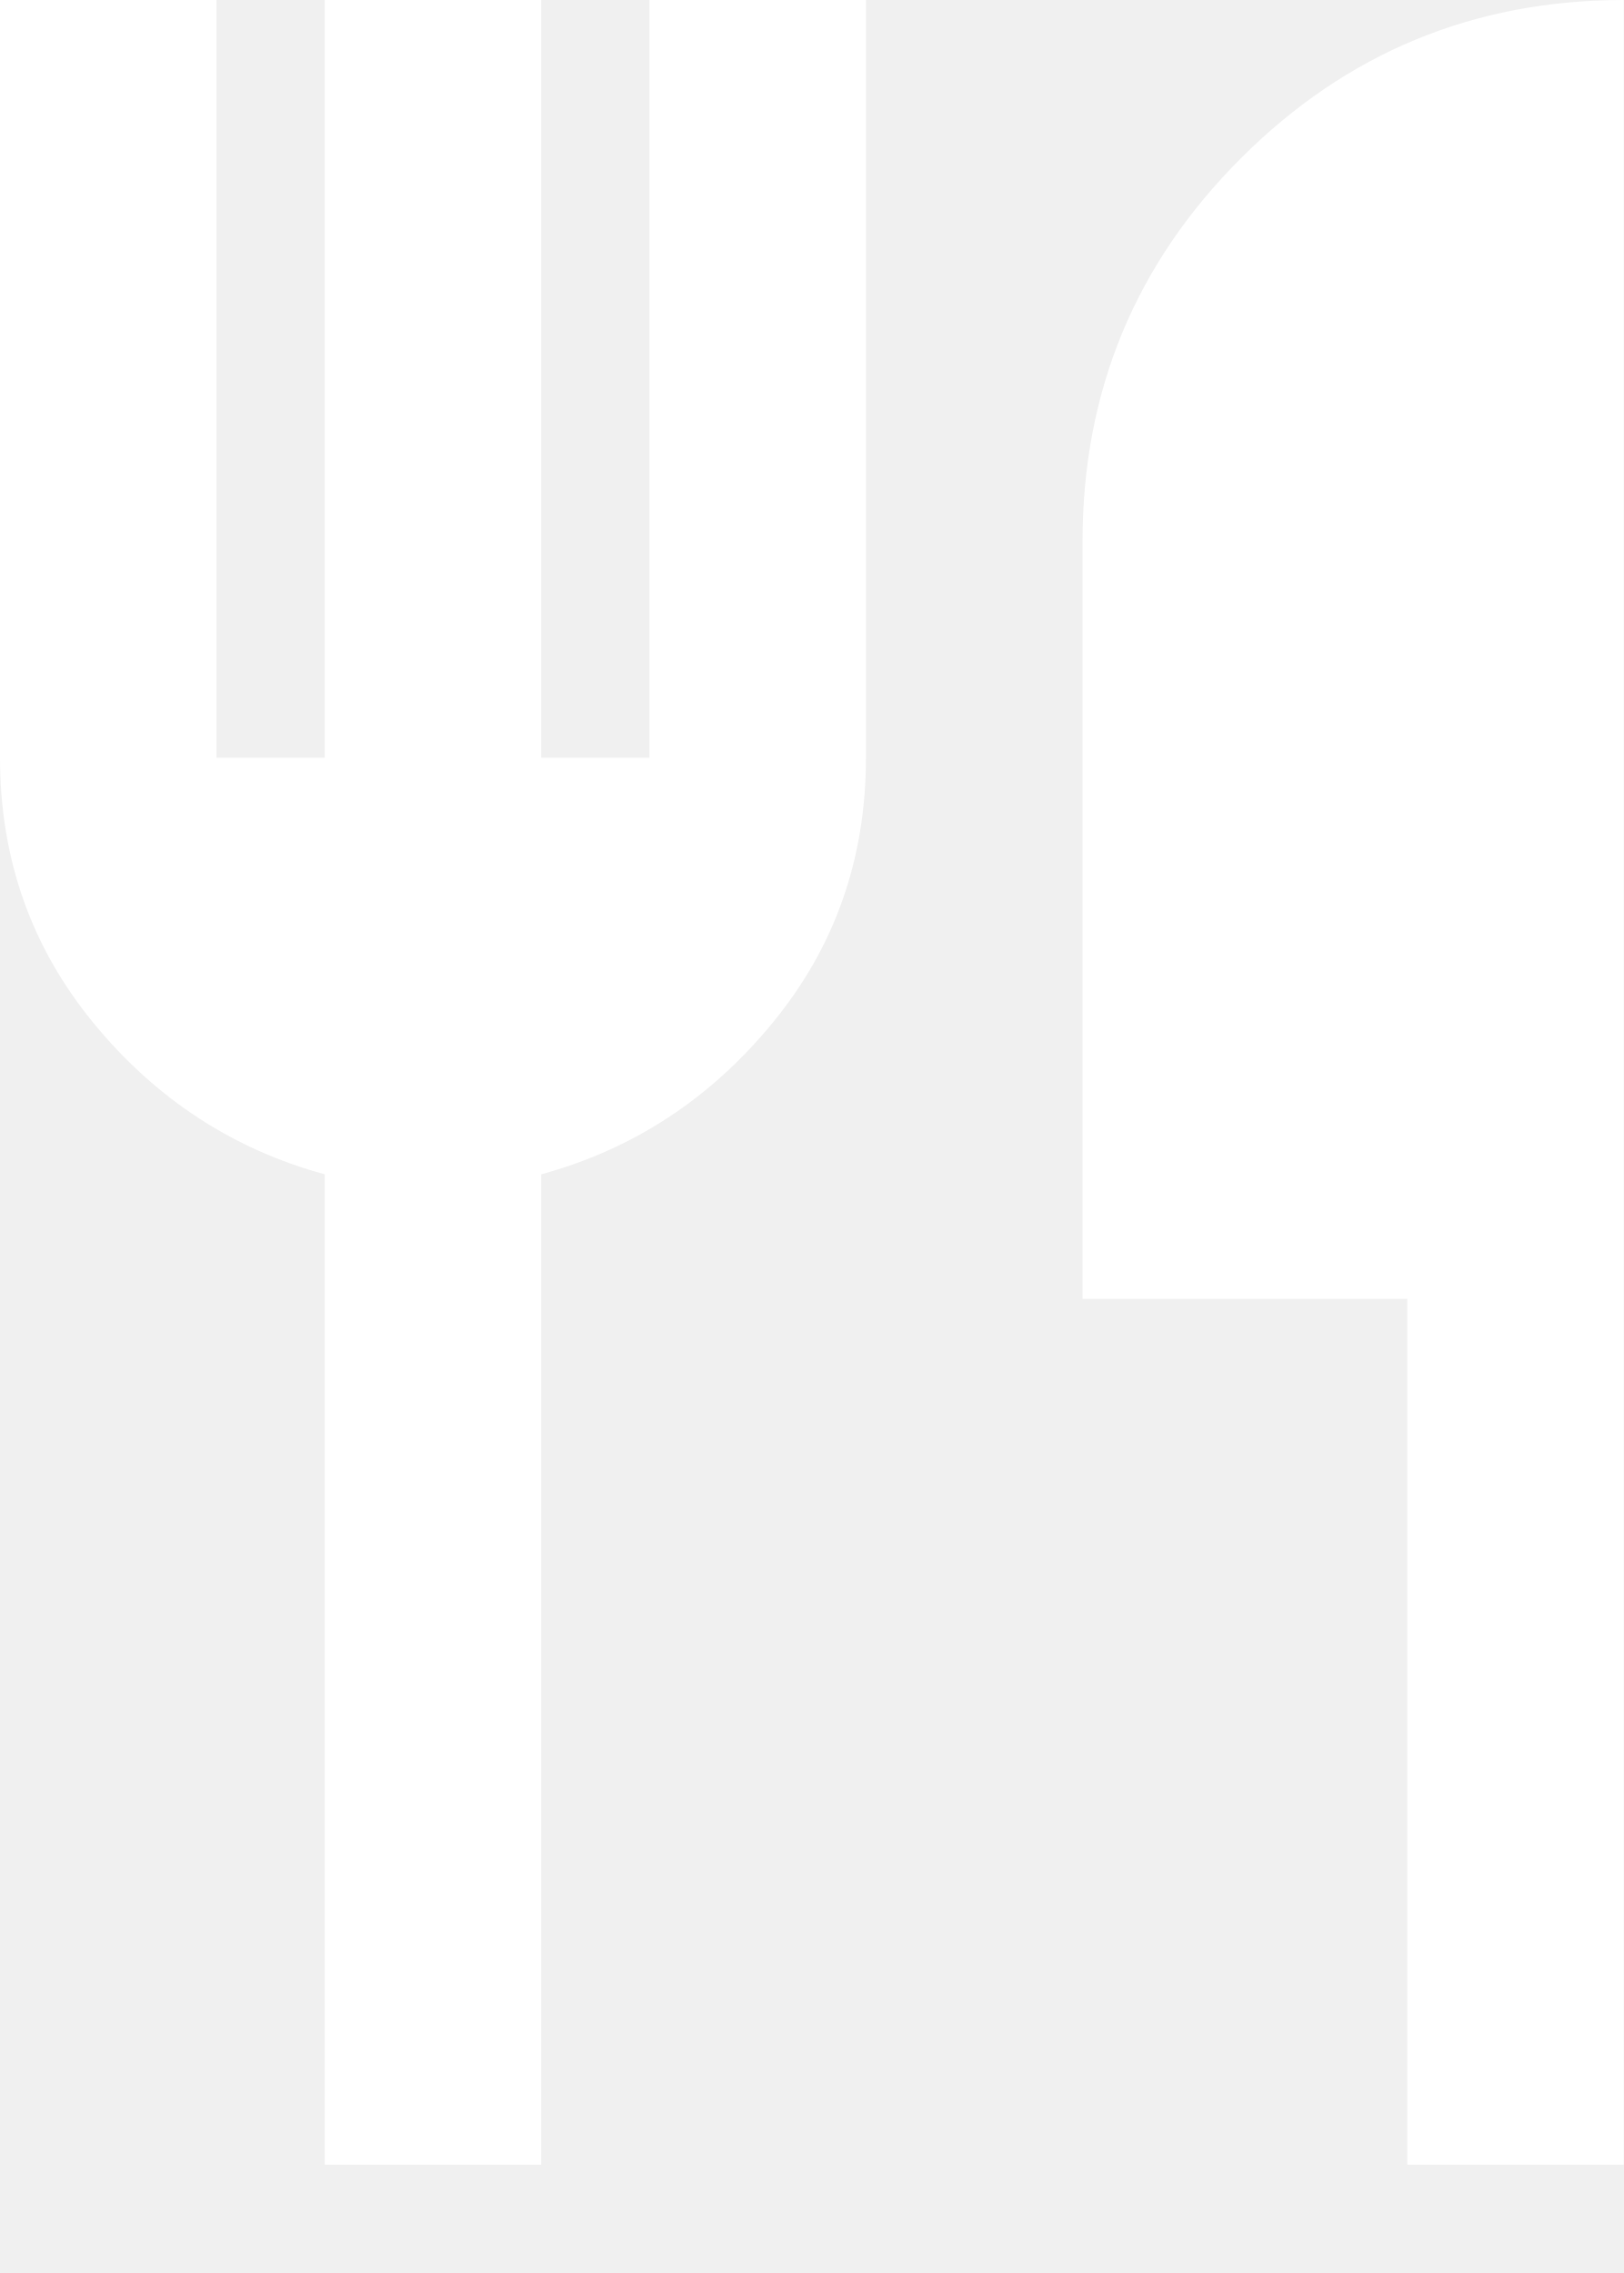
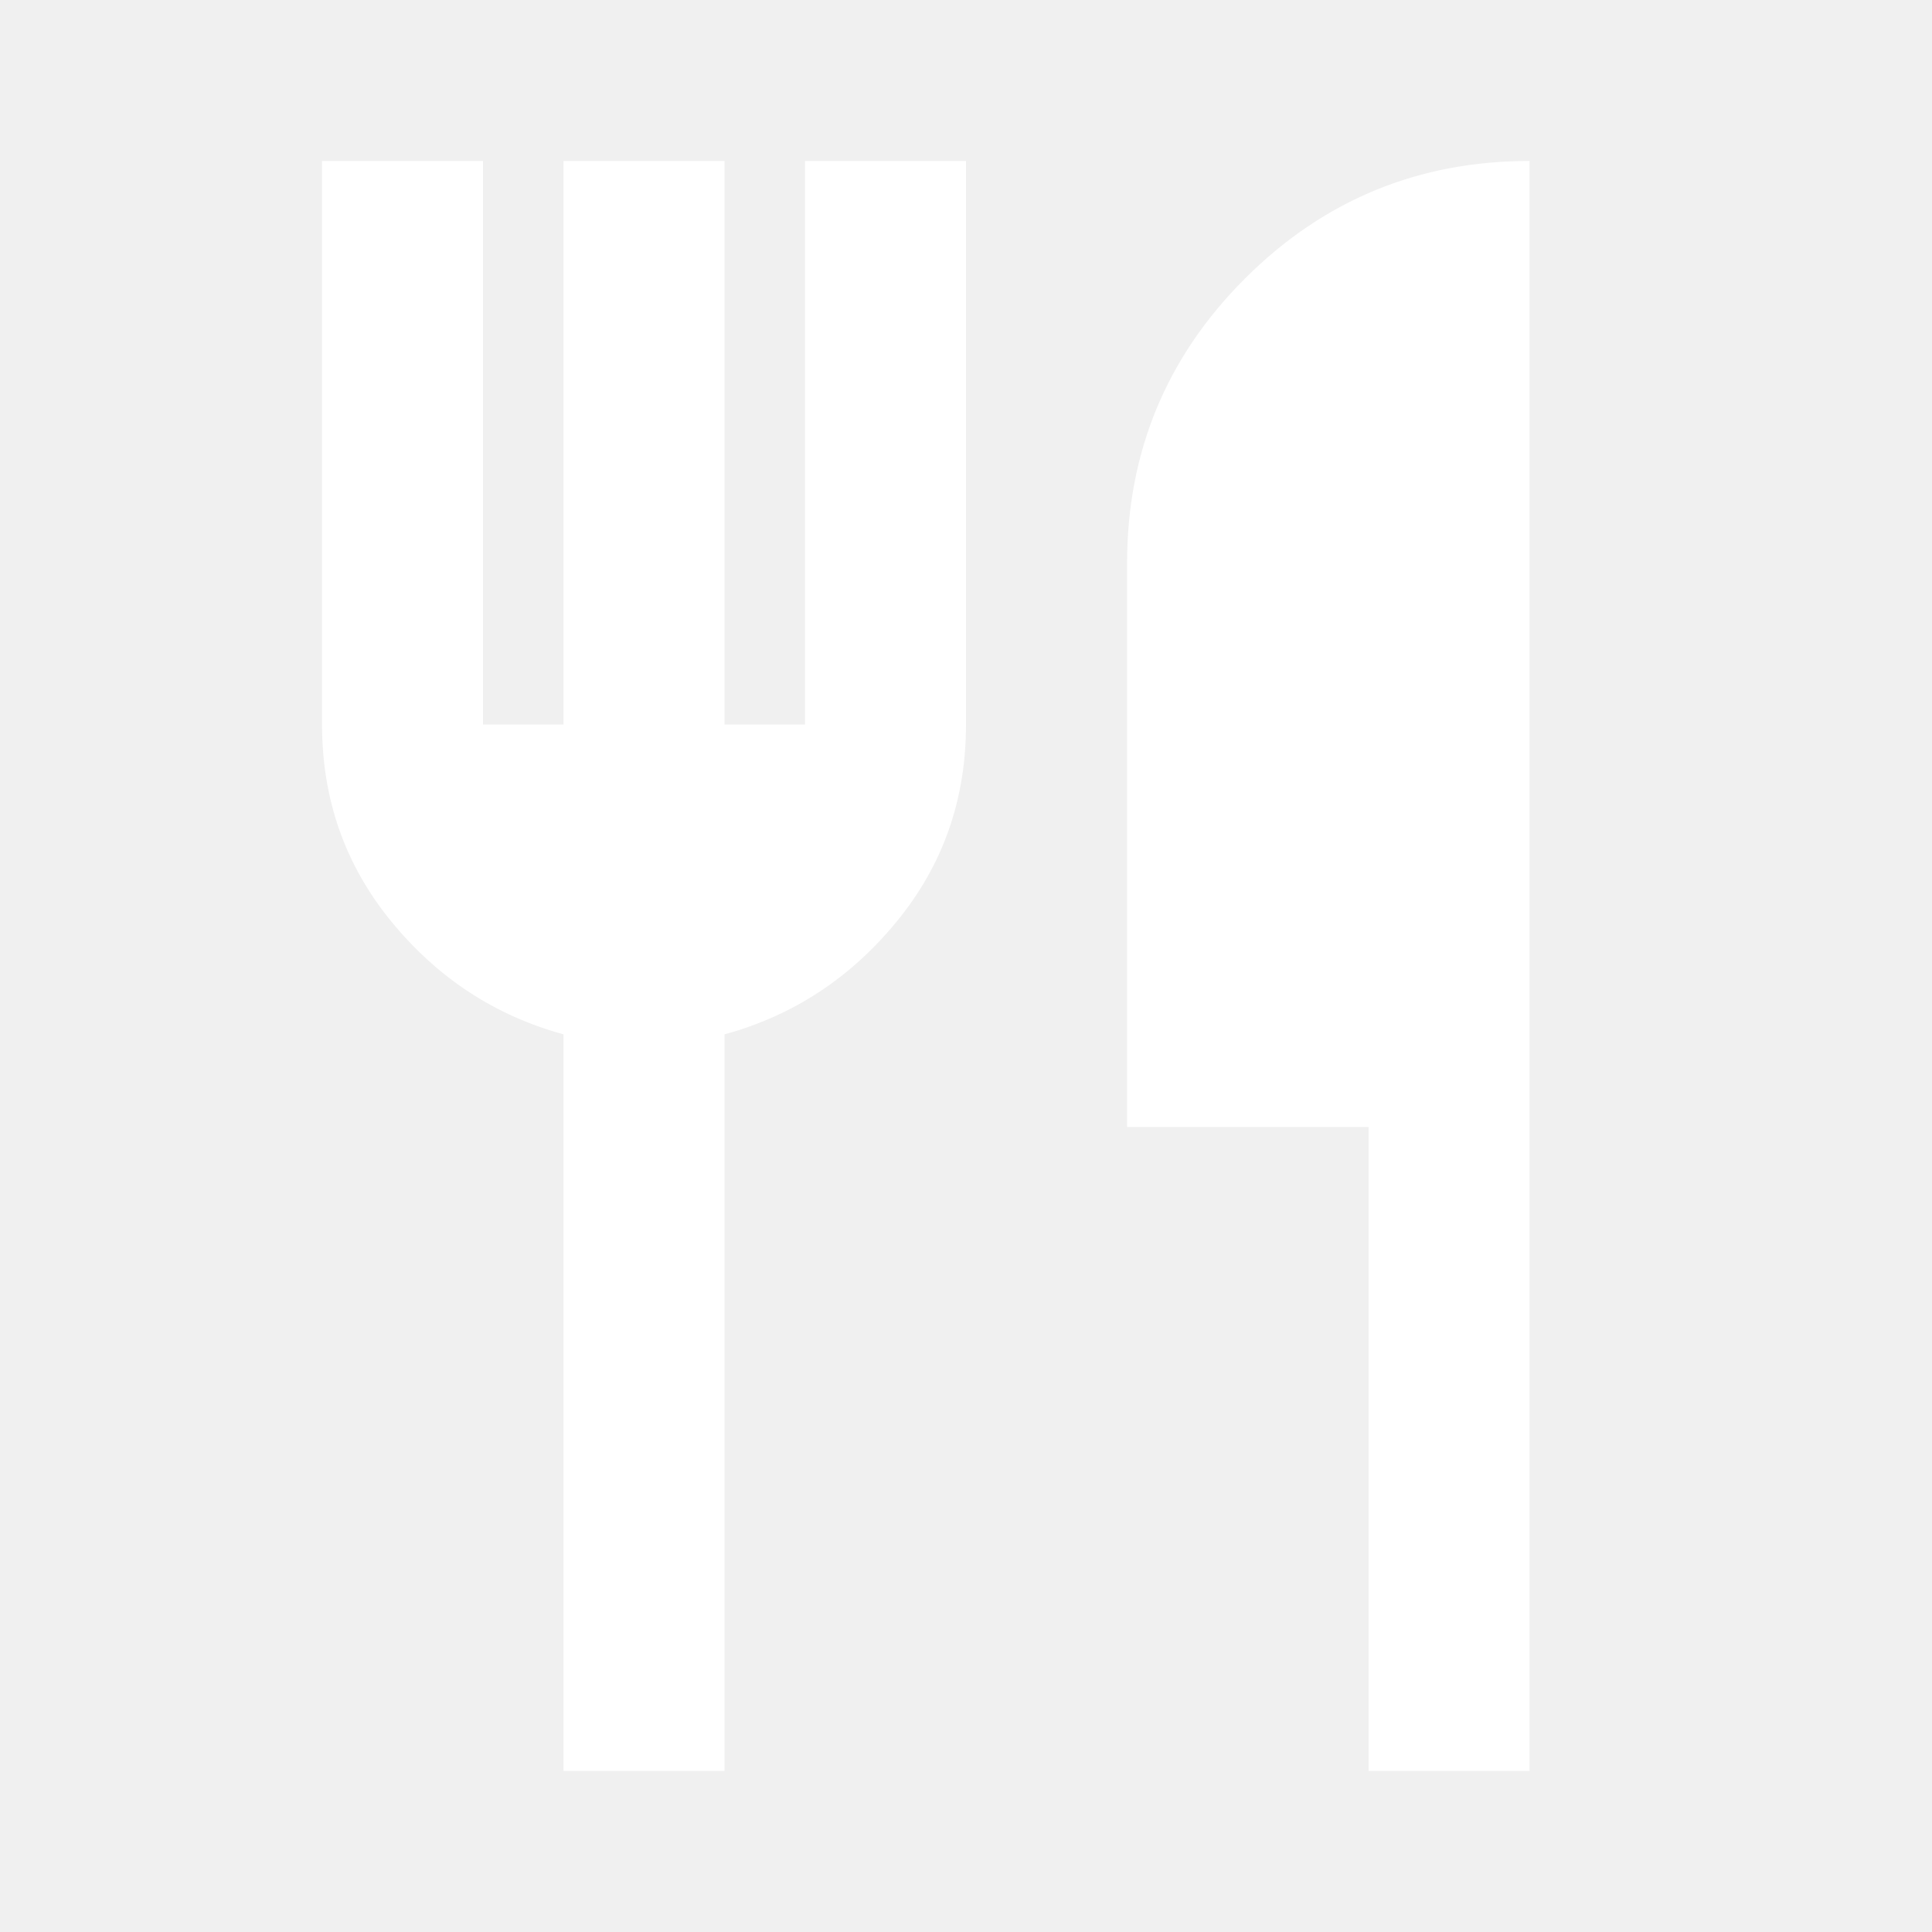
- <svg xmlns="http://www.w3.org/2000/svg" width="10" height="14" viewBox="0 0 10 14" fill="none">
+ <svg xmlns="http://www.w3.org/2000/svg" width="16" height="16" viewBox="-2.667 -1.333 16 16" fill="none">
  <mask id="mask0_0_299" style="mask-type:alpha" maskUnits="userSpaceOnUse" x="-3" y="-2" width="17" height="17">
    <rect x="-2.667" y="-1.333" width="16" height="16" fill="#D9D9D9" />
  </mask>
  <g mask="url(#mask0_0_299)">
    <path d="M2 13.333V7.233C1.433 7.078 0.958 6.767 0.575 6.3C0.192 5.833 0 5.289 0 4.667V0H1.333V4.667H2V0H3.333V4.667H4V0H5.333V4.667C5.333 5.289 5.142 5.833 4.758 6.3C4.375 6.767 3.9 7.078 3.333 7.233V13.333H2ZM8.667 13.333V8H6.667V3.333C6.667 2.411 6.992 1.625 7.642 0.975C8.292 0.325 9.078 0 10 0V13.333H8.667Z" fill="white" />
  </g>
</svg>
